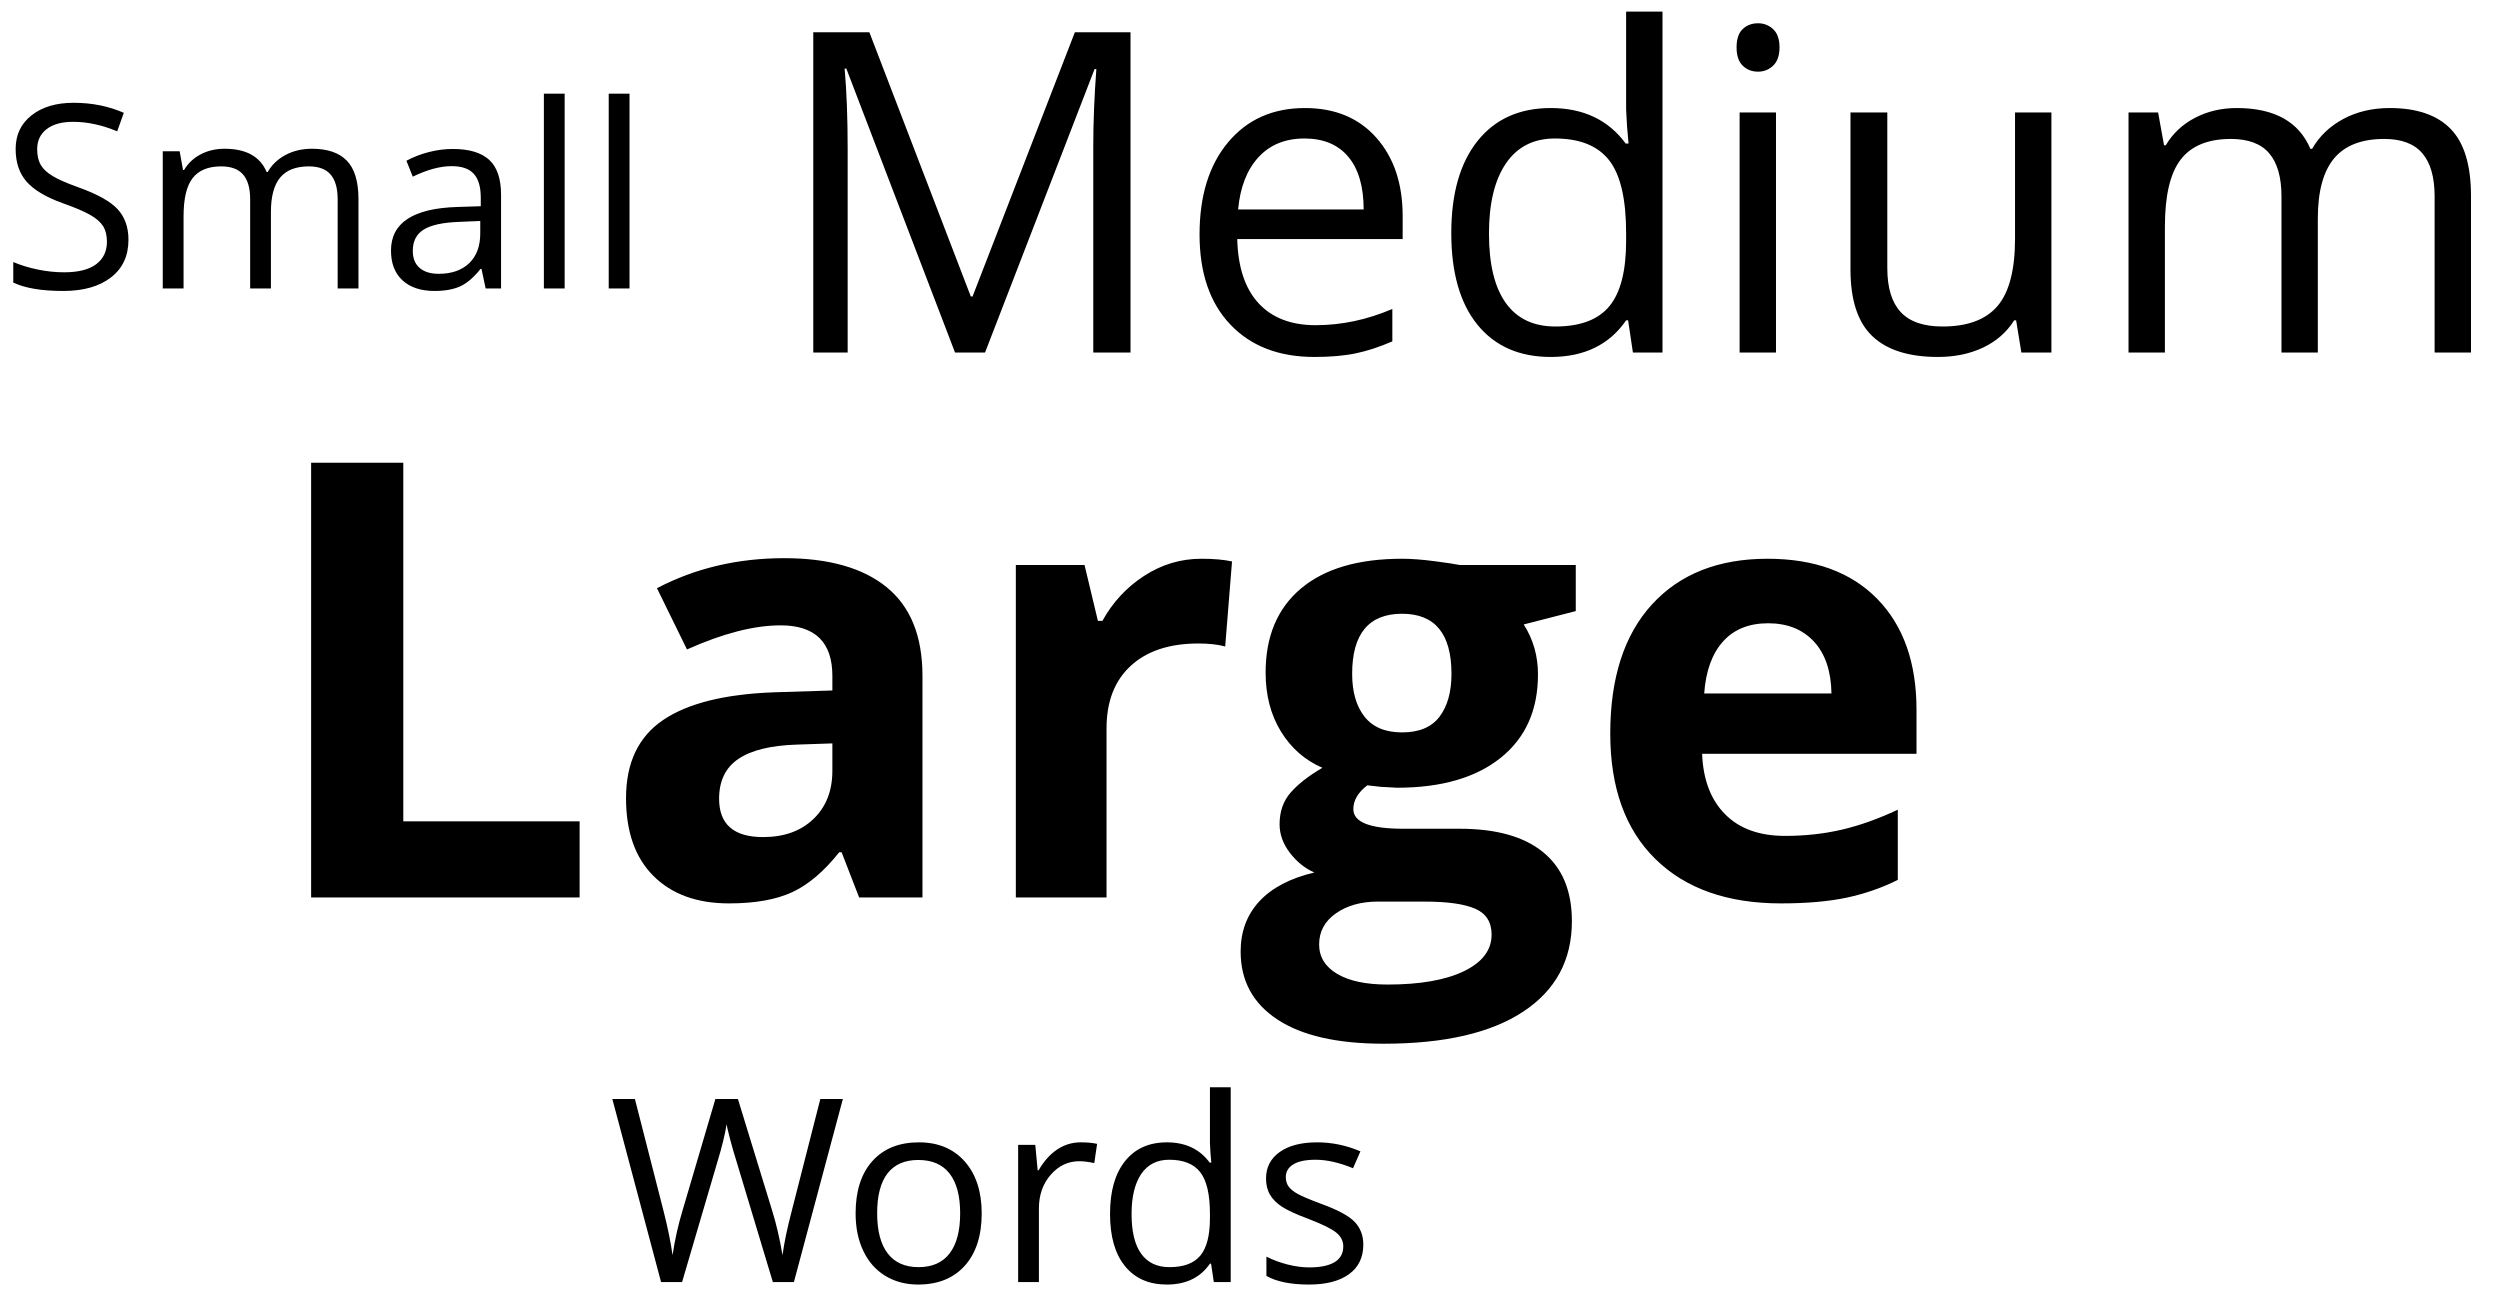
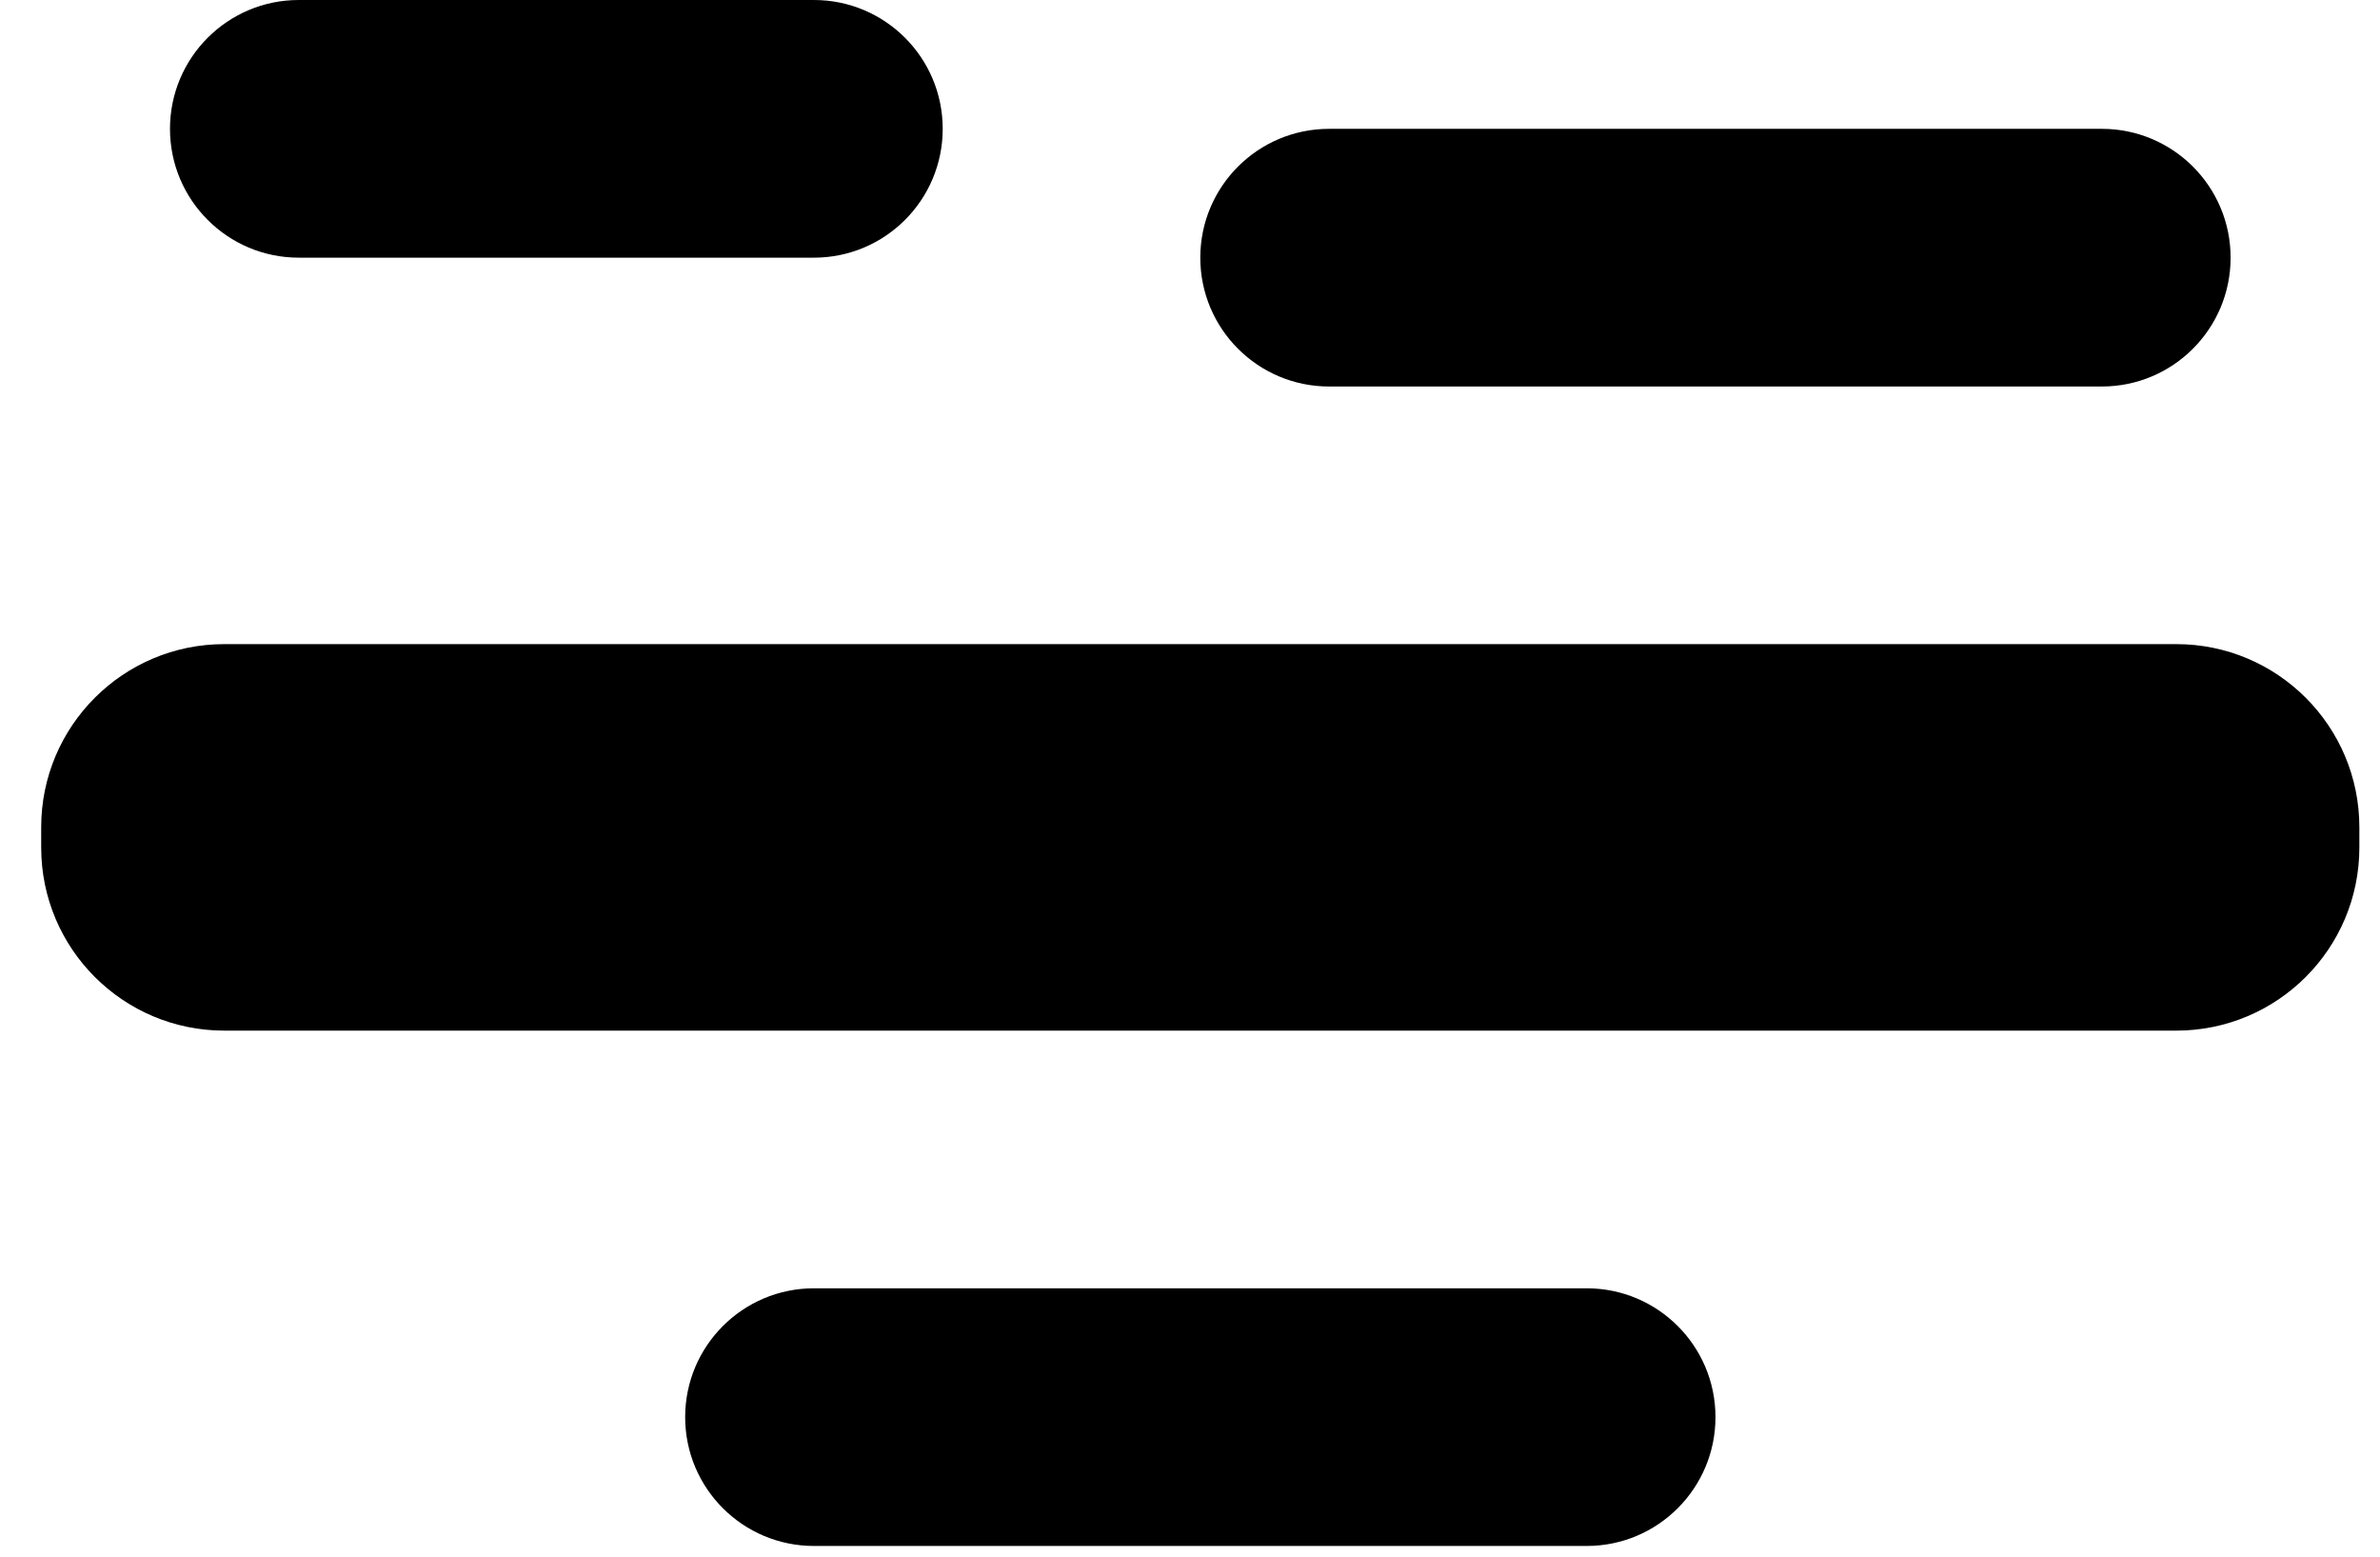
- <svg xmlns="http://www.w3.org/2000/svg" width="78px" height="41px" viewBox="0 0 78 41" version="1.1">
+ <svg xmlns="http://www.w3.org/2000/svg" width="52px" height="34px" viewBox="0 0 52 34" version="1.1">
  <defs />
  <g id="Visualize" stroke="none" stroke-width="1" fill="none" fill-rule="evenodd">
-     <g id="Visualize-Create-New" transform="translate(-754, -655)" fill="#000000">
+     <g id="Visualize-Create-New" transform="translate(-760, -658)" fill="#000000">
      <g id="other" transform="translate(555, 576)">
        <g id="tag-cloud" transform="translate(161, 44)">
-           <g id="icon-tagcloud" transform="translate(38, 35)">
-             <path d="M9.707,28 L9.707,14.437 L12.583,14.437 L12.583,25.625 L18.084,25.625 L18.084,28 L9.707,28 Z M26.805,28 L26.258,26.59 L26.184,26.59 C25.707,27.19 25.217,27.606 24.713,27.838 C24.209,28.07 23.552,28.186 22.742,28.186 C21.746,28.186 20.962,27.901 20.39,27.332 C19.818,26.763 19.532,25.953 19.532,24.901 C19.532,23.8 19.917,22.989 20.687,22.466 C21.457,21.943 22.618,21.654 24.17,21.599 L25.97,21.543 L25.97,21.088 C25.97,20.037 25.432,19.511 24.356,19.511 C23.527,19.511 22.553,19.762 21.434,20.263 L20.497,18.352 C21.69,17.727 23.014,17.415 24.467,17.415 C25.859,17.415 26.926,17.718 27.668,18.324 C28.41,18.93 28.781,19.851 28.781,21.088 L28.781,28 L26.805,28 Z M25.97,23.194 L24.875,23.231 C24.053,23.256 23.441,23.405 23.039,23.677 C22.637,23.949 22.436,24.363 22.436,24.92 C22.436,25.718 22.893,26.117 23.809,26.117 C24.464,26.117 24.988,25.928 25.381,25.551 C25.774,25.174 25.97,24.673 25.97,24.048 L25.97,23.194 Z M37.483,17.433 C37.867,17.433 38.185,17.461 38.439,17.517 L38.226,20.17 C37.997,20.108 37.718,20.077 37.391,20.077 C36.488,20.077 35.784,20.309 35.28,20.773 C34.776,21.237 34.524,21.886 34.524,22.721 L34.524,28 L31.694,28 L31.694,17.628 L33.837,17.628 L34.255,19.372 L34.394,19.372 C34.716,18.791 35.15,18.322 35.698,17.967 C36.245,17.611 36.84,17.433 37.483,17.433 Z M49.164,17.628 L49.164,19.066 L47.54,19.483 C47.837,19.947 47.985,20.467 47.985,21.042 C47.985,22.155 47.597,23.023 46.821,23.644 C46.045,24.266 44.967,24.577 43.588,24.577 L43.078,24.549 L42.66,24.502 C42.369,24.725 42.224,24.972 42.224,25.245 C42.224,25.653 42.744,25.857 43.783,25.857 L45.545,25.857 C46.683,25.857 47.551,26.101 48.148,26.59 C48.745,27.078 49.043,27.796 49.043,28.742 C49.043,29.954 48.537,30.895 47.526,31.562 C46.515,32.23 45.063,32.564 43.17,32.564 C41.723,32.564 40.618,32.312 39.854,31.808 C39.09,31.304 38.708,30.598 38.708,29.688 C38.708,29.064 38.903,28.541 39.292,28.121 C39.682,27.7 40.254,27.4 41.009,27.221 C40.718,27.097 40.465,26.894 40.248,26.613 C40.032,26.332 39.923,26.033 39.923,25.718 C39.923,25.322 40.038,24.993 40.267,24.73 C40.495,24.467 40.826,24.209 41.259,23.955 C40.715,23.72 40.284,23.343 39.965,22.823 C39.647,22.304 39.487,21.691 39.487,20.986 C39.487,19.854 39.855,18.979 40.591,18.361 C41.327,17.742 42.379,17.433 43.746,17.433 C44.036,17.433 44.381,17.459 44.78,17.512 C45.179,17.565 45.434,17.603 45.545,17.628 L49.164,17.628 Z M41.157,29.466 C41.157,29.855 41.344,30.162 41.719,30.384 C42.093,30.607 42.617,30.718 43.291,30.718 C44.305,30.718 45.1,30.579 45.675,30.301 C46.25,30.022 46.538,29.642 46.538,29.16 C46.538,28.77 46.368,28.501 46.028,28.353 C45.688,28.204 45.162,28.13 44.451,28.13 L42.985,28.13 C42.465,28.13 42.031,28.252 41.681,28.496 C41.332,28.741 41.157,29.064 41.157,29.466 Z M42.187,21.023 C42.187,21.586 42.315,22.032 42.572,22.359 C42.829,22.687 43.22,22.851 43.746,22.851 C44.278,22.851 44.667,22.687 44.915,22.359 C45.162,22.032 45.286,21.586 45.286,21.023 C45.286,19.774 44.772,19.149 43.746,19.149 C42.707,19.149 42.187,19.774 42.187,21.023 Z M55.166,19.446 C54.566,19.446 54.096,19.636 53.756,20.017 C53.416,20.397 53.221,20.937 53.171,21.636 L57.142,21.636 C57.13,20.937 56.947,20.397 56.595,20.017 C56.242,19.636 55.766,19.446 55.166,19.446 Z M55.565,28.186 C53.895,28.186 52.59,27.725 51.65,26.803 C50.71,25.882 50.24,24.577 50.24,22.888 C50.24,21.15 50.674,19.807 51.543,18.857 C52.412,17.908 53.614,17.433 55.147,17.433 C56.613,17.433 57.754,17.851 58.571,18.686 C59.387,19.521 59.795,20.674 59.795,22.146 L59.795,23.519 L53.106,23.519 C53.137,24.323 53.375,24.951 53.821,25.402 C54.266,25.854 54.891,26.08 55.695,26.08 C56.32,26.08 56.91,26.015 57.467,25.885 C58.023,25.755 58.605,25.548 59.211,25.263 L59.211,27.453 C58.716,27.7 58.187,27.884 57.625,28.005 C57.062,28.125 56.375,28.186 55.565,28.186 Z" id="Large" />
-             <path d="M24.77,40 L24.113,40 L22.961,36.176 C22.906,36.007 22.845,35.793 22.777,35.535 C22.71,35.277 22.674,35.122 22.672,35.07 C22.615,35.414 22.523,35.79 22.398,36.199 L21.281,40 L20.625,40 L19.105,34.289 L19.809,34.289 L20.711,37.816 C20.836,38.311 20.927,38.759 20.984,39.16 C21.055,38.684 21.159,38.217 21.297,37.762 L22.32,34.289 L23.023,34.289 L24.098,37.793 C24.223,38.197 24.328,38.652 24.414,39.16 C24.464,38.79 24.557,38.34 24.695,37.809 L25.594,34.289 L26.297,34.289 L24.77,40 Z M30.629,37.855 C30.629,38.553 30.453,39.098 30.102,39.49 C29.75,39.882 29.264,40.078 28.645,40.078 C28.262,40.078 27.922,39.988 27.625,39.809 C27.328,39.629 27.099,39.371 26.938,39.035 C26.776,38.699 26.695,38.306 26.695,37.855 C26.695,37.158 26.87,36.614 27.219,36.225 C27.568,35.835 28.052,35.641 28.672,35.641 C29.271,35.641 29.747,35.84 30.1,36.238 C30.452,36.637 30.629,37.176 30.629,37.855 Z M27.367,37.855 C27.367,38.402 27.477,38.819 27.695,39.105 C27.914,39.392 28.236,39.535 28.66,39.535 C29.085,39.535 29.407,39.393 29.627,39.107 C29.847,38.822 29.957,38.405 29.957,37.855 C29.957,37.311 29.847,36.898 29.627,36.615 C29.407,36.333 29.082,36.191 28.652,36.191 C28.228,36.191 27.908,36.331 27.691,36.609 C27.475,36.888 27.367,37.303 27.367,37.855 Z M33.719,35.641 C33.909,35.641 34.079,35.656 34.23,35.688 L34.141,36.289 C33.964,36.25 33.807,36.23 33.672,36.23 C33.326,36.23 33.029,36.371 32.783,36.652 C32.537,36.934 32.414,37.284 32.414,37.703 L32.414,40 L31.766,40 L31.766,35.719 L32.301,35.719 L32.375,36.512 L32.406,36.512 C32.565,36.233 32.757,36.018 32.98,35.867 C33.204,35.716 33.451,35.641 33.719,35.641 Z M37.785,39.426 L37.75,39.426 C37.451,39.861 37.003,40.078 36.406,40.078 C35.846,40.078 35.411,39.887 35.1,39.504 C34.788,39.121 34.633,38.577 34.633,37.871 C34.633,37.165 34.789,36.617 35.102,36.227 C35.414,35.836 35.849,35.641 36.406,35.641 C36.987,35.641 37.432,35.852 37.742,36.273 L37.793,36.273 L37.766,35.965 L37.75,35.664 L37.75,33.922 L38.398,33.922 L38.398,40 L37.871,40 L37.785,39.426 Z M36.488,39.535 C36.931,39.535 37.252,39.415 37.451,39.174 C37.65,38.933 37.75,38.544 37.75,38.008 L37.75,37.871 C37.75,37.264 37.649,36.831 37.447,36.572 C37.245,36.313 36.923,36.184 36.48,36.184 C36.1,36.184 35.809,36.331 35.607,36.627 C35.406,36.923 35.305,37.34 35.305,37.879 C35.305,38.426 35.405,38.839 35.605,39.117 C35.806,39.396 36.1,39.535 36.488,39.535 Z M42.535,38.832 C42.535,39.23 42.387,39.538 42.09,39.754 C41.793,39.97 41.376,40.078 40.84,40.078 C40.272,40.078 39.829,39.988 39.512,39.809 L39.512,39.207 C39.717,39.311 39.938,39.393 40.174,39.453 C40.41,39.513 40.637,39.543 40.855,39.543 C41.194,39.543 41.454,39.489 41.637,39.381 C41.819,39.273 41.91,39.108 41.91,38.887 C41.91,38.72 41.838,38.577 41.693,38.459 C41.549,38.34 41.267,38.201 40.848,38.039 C40.449,37.891 40.166,37.761 39.998,37.65 C39.83,37.54 39.705,37.414 39.623,37.273 C39.541,37.133 39.5,36.965 39.5,36.77 C39.5,36.421 39.642,36.145 39.926,35.943 C40.21,35.742 40.599,35.641 41.094,35.641 C41.555,35.641 42.005,35.734 42.445,35.922 L42.215,36.449 C41.785,36.272 41.396,36.184 41.047,36.184 C40.74,36.184 40.508,36.232 40.352,36.328 C40.195,36.424 40.117,36.557 40.117,36.727 C40.117,36.841 40.146,36.939 40.205,37.02 C40.264,37.1 40.358,37.177 40.488,37.25 C40.618,37.323 40.868,37.428 41.238,37.566 C41.746,37.751 42.089,37.937 42.268,38.125 C42.446,38.313 42.535,38.548 42.535,38.832 Z" id="Words" />
-             <path d="M29.797,11 L26.406,2.141 L26.352,2.141 C26.415,2.842 26.447,3.676 26.447,4.643 L26.447,11 L25.374,11 L25.374,1.006 L27.124,1.006 L30.289,9.25 L30.344,9.25 L33.536,1.006 L35.272,1.006 L35.272,11 L34.11,11 L34.11,4.561 C34.11,3.822 34.142,3.02 34.206,2.154 L34.151,2.154 L30.733,11 L29.797,11 Z M41.008,11.137 C39.9,11.137 39.027,10.799 38.386,10.125 C37.746,9.451 37.426,8.514 37.426,7.315 C37.426,6.108 37.723,5.148 38.318,4.438 C38.913,3.727 39.711,3.371 40.714,3.371 C41.653,3.371 42.396,3.68 42.942,4.297 C43.489,4.915 43.763,5.729 43.763,6.741 L43.763,7.459 L38.602,7.459 C38.624,8.339 38.847,9.006 39.268,9.462 C39.69,9.918 40.283,10.146 41.049,10.146 C41.855,10.146 42.653,9.977 43.441,9.64 L43.441,10.651 C43.04,10.825 42.661,10.949 42.303,11.024 C41.945,11.099 41.514,11.137 41.008,11.137 Z M40.7,4.321 C40.099,4.321 39.619,4.517 39.261,4.909 C38.903,5.301 38.693,5.843 38.629,6.536 L42.546,6.536 C42.546,5.821 42.386,5.273 42.067,4.892 C41.748,4.512 41.293,4.321 40.7,4.321 Z M50.797,9.995 L50.735,9.995 C50.211,10.756 49.427,11.137 48.384,11.137 C47.404,11.137 46.642,10.802 46.097,10.132 C45.553,9.462 45.28,8.509 45.28,7.274 C45.28,6.039 45.554,5.08 46.101,4.396 C46.647,3.713 47.409,3.371 48.384,3.371 C49.4,3.371 50.179,3.74 50.722,4.479 L50.811,4.479 L50.763,3.938 L50.735,3.412 L50.735,0.363 L51.87,0.363 L51.87,11 L50.947,11 L50.797,9.995 Z M48.527,10.187 C49.302,10.187 49.864,9.976 50.212,9.554 C50.561,9.133 50.735,8.452 50.735,7.514 L50.735,7.274 C50.735,6.213 50.559,5.455 50.206,5.001 C49.852,4.548 49.288,4.321 48.514,4.321 C47.848,4.321 47.339,4.58 46.986,5.097 C46.633,5.614 46.456,6.345 46.456,7.288 C46.456,8.245 46.632,8.967 46.982,9.455 C47.333,9.943 47.848,10.187 48.527,10.187 Z M55.411,11 L54.276,11 L54.276,3.508 L55.411,3.508 L55.411,11 Z M54.181,1.478 C54.181,1.218 54.244,1.028 54.372,0.907 C54.5,0.786 54.659,0.726 54.851,0.726 C55.033,0.726 55.19,0.787 55.322,0.91 C55.454,1.033 55.521,1.222 55.521,1.478 C55.521,1.733 55.454,1.923 55.322,2.048 C55.19,2.174 55.033,2.236 54.851,2.236 C54.659,2.236 54.5,2.174 54.372,2.048 C54.244,1.923 54.181,1.733 54.181,1.478 Z M58.884,3.508 L58.884,8.368 C58.884,8.979 59.023,9.435 59.301,9.735 C59.579,10.036 60.014,10.187 60.606,10.187 C61.39,10.187 61.963,9.972 62.326,9.544 C62.688,9.116 62.869,8.416 62.869,7.445 L62.869,3.508 L64.004,3.508 L64.004,11 L63.067,11 L62.903,9.995 L62.842,9.995 C62.609,10.364 62.287,10.647 61.875,10.843 C61.462,11.039 60.992,11.137 60.463,11.137 C59.551,11.137 58.869,10.92 58.416,10.487 C57.962,10.054 57.735,9.362 57.735,8.409 L57.735,3.508 L58.884,3.508 Z M75.96,11 L75.96,6.126 C75.96,5.529 75.832,5.081 75.577,4.783 C75.322,4.484 74.925,4.335 74.388,4.335 C73.681,4.335 73.16,4.538 72.822,4.943 C72.485,5.349 72.316,5.973 72.316,6.816 L72.316,11 L71.182,11 L71.182,6.126 C71.182,5.529 71.054,5.081 70.799,4.783 C70.544,4.484 70.145,4.335 69.603,4.335 C68.892,4.335 68.371,4.548 68.041,4.974 C67.71,5.4 67.545,6.099 67.545,7.069 L67.545,11 L66.41,11 L66.41,3.508 L67.333,3.508 L67.518,4.533 L67.572,4.533 C67.786,4.169 68.088,3.884 68.478,3.679 C68.868,3.474 69.304,3.371 69.787,3.371 C70.958,3.371 71.724,3.795 72.084,4.643 L72.139,4.643 C72.362,4.251 72.686,3.941 73.109,3.713 C73.533,3.485 74.016,3.371 74.559,3.371 C75.406,3.371 76.041,3.589 76.462,4.024 C76.884,4.459 77.095,5.155 77.095,6.112 L77.095,11 L75.96,11 Z" id="Medium" />
-             <path d="M4.008,7.48 C4.008,7.983 3.826,8.375 3.461,8.656 C3.096,8.938 2.602,9.078 1.977,9.078 C1.299,9.078 0.779,8.991 0.414,8.816 L0.414,8.176 C0.648,8.275 0.904,8.353 1.18,8.41 C1.456,8.467 1.729,8.496 2,8.496 C2.443,8.496 2.776,8.412 3,8.244 C3.224,8.076 3.336,7.842 3.336,7.543 C3.336,7.345 3.296,7.183 3.217,7.057 C3.137,6.93 3.005,6.814 2.818,6.707 C2.632,6.6 2.349,6.479 1.969,6.344 C1.437,6.154 1.058,5.928 0.83,5.668 C0.602,5.408 0.488,5.068 0.488,4.648 C0.488,4.208 0.654,3.858 0.984,3.598 C1.315,3.337 1.753,3.207 2.297,3.207 C2.865,3.207 3.387,3.311 3.863,3.52 L3.656,4.098 C3.185,3.9 2.727,3.801 2.281,3.801 C1.93,3.801 1.655,3.876 1.457,4.027 C1.259,4.178 1.16,4.388 1.16,4.656 C1.16,4.854 1.197,5.016 1.27,5.143 C1.342,5.269 1.465,5.385 1.639,5.49 C1.812,5.596 2.077,5.712 2.434,5.84 C3.033,6.053 3.445,6.283 3.67,6.527 C3.895,6.772 4.008,7.09 4.008,7.48 Z M10.535,9 L10.535,6.215 C10.535,5.874 10.462,5.618 10.316,5.447 C10.171,5.277 9.944,5.191 9.637,5.191 C9.233,5.191 8.935,5.307 8.742,5.539 C8.549,5.771 8.453,6.128 8.453,6.609 L8.453,9 L7.805,9 L7.805,6.215 C7.805,5.874 7.732,5.618 7.586,5.447 C7.44,5.277 7.212,5.191 6.902,5.191 C6.496,5.191 6.199,5.313 6.01,5.557 C5.821,5.8 5.727,6.199 5.727,6.754 L5.727,9 L5.078,9 L5.078,4.719 L5.605,4.719 L5.711,5.305 L5.742,5.305 C5.865,5.096 6.037,4.934 6.26,4.816 C6.482,4.699 6.732,4.641 7.008,4.641 C7.677,4.641 8.115,4.883 8.32,5.367 L8.352,5.367 C8.479,5.143 8.664,4.966 8.906,4.836 C9.148,4.706 9.424,4.641 9.734,4.641 C10.219,4.641 10.581,4.765 10.822,5.014 C11.063,5.262 11.184,5.66 11.184,6.207 L11.184,9 L10.535,9 Z M15.152,9 L15.023,8.391 L14.992,8.391 C14.779,8.659 14.566,8.84 14.354,8.936 C14.141,9.031 13.876,9.078 13.559,9.078 C13.134,9.078 12.801,8.969 12.561,8.75 C12.32,8.531 12.199,8.22 12.199,7.816 C12.199,6.952 12.891,6.499 14.273,6.457 L15,6.434 L15,6.168 C15,5.832 14.928,5.584 14.783,5.424 C14.639,5.264 14.408,5.184 14.09,5.184 C13.733,5.184 13.329,5.293 12.879,5.512 L12.68,5.016 C12.891,4.901 13.122,4.811 13.373,4.746 C13.624,4.681 13.876,4.648 14.129,4.648 C14.639,4.648 15.018,4.762 15.264,4.988 C15.51,5.215 15.633,5.578 15.633,6.078 L15.633,9 L15.152,9 Z M13.688,8.543 C14.091,8.543 14.408,8.432 14.639,8.211 C14.869,7.99 14.984,7.68 14.984,7.281 L14.984,6.895 L14.336,6.922 C13.82,6.94 13.449,7.02 13.221,7.162 C12.993,7.304 12.879,7.525 12.879,7.824 C12.879,8.059 12.95,8.237 13.092,8.359 C13.234,8.482 13.432,8.543 13.688,8.543 Z M17.617,9 L16.969,9 L16.969,2.922 L17.617,2.922 L17.617,9 Z M19.641,9 L18.992,9 L18.992,2.922 L19.641,2.922 L19.641,9 Z" id="Small" />
+           <g id="icon-tagcloud-sm" transform="translate(44, 38)">
+             <rect id="1" x="0.9" y="14.069" width="50.649" height="8.442" rx="4" />
+             <rect id="2" x="26.225" y="2.814" width="22.511" height="5.628" rx="2.814" />
+             <rect id="3" x="14.97" y="28.139" width="22.511" height="5.628" rx="2.814" />
+             <rect id="4" x="3.714" y="0" width="16.883" height="5.628" rx="2.814" />
          </g>
        </g>
      </g>
    </g>
  </g>
</svg>
